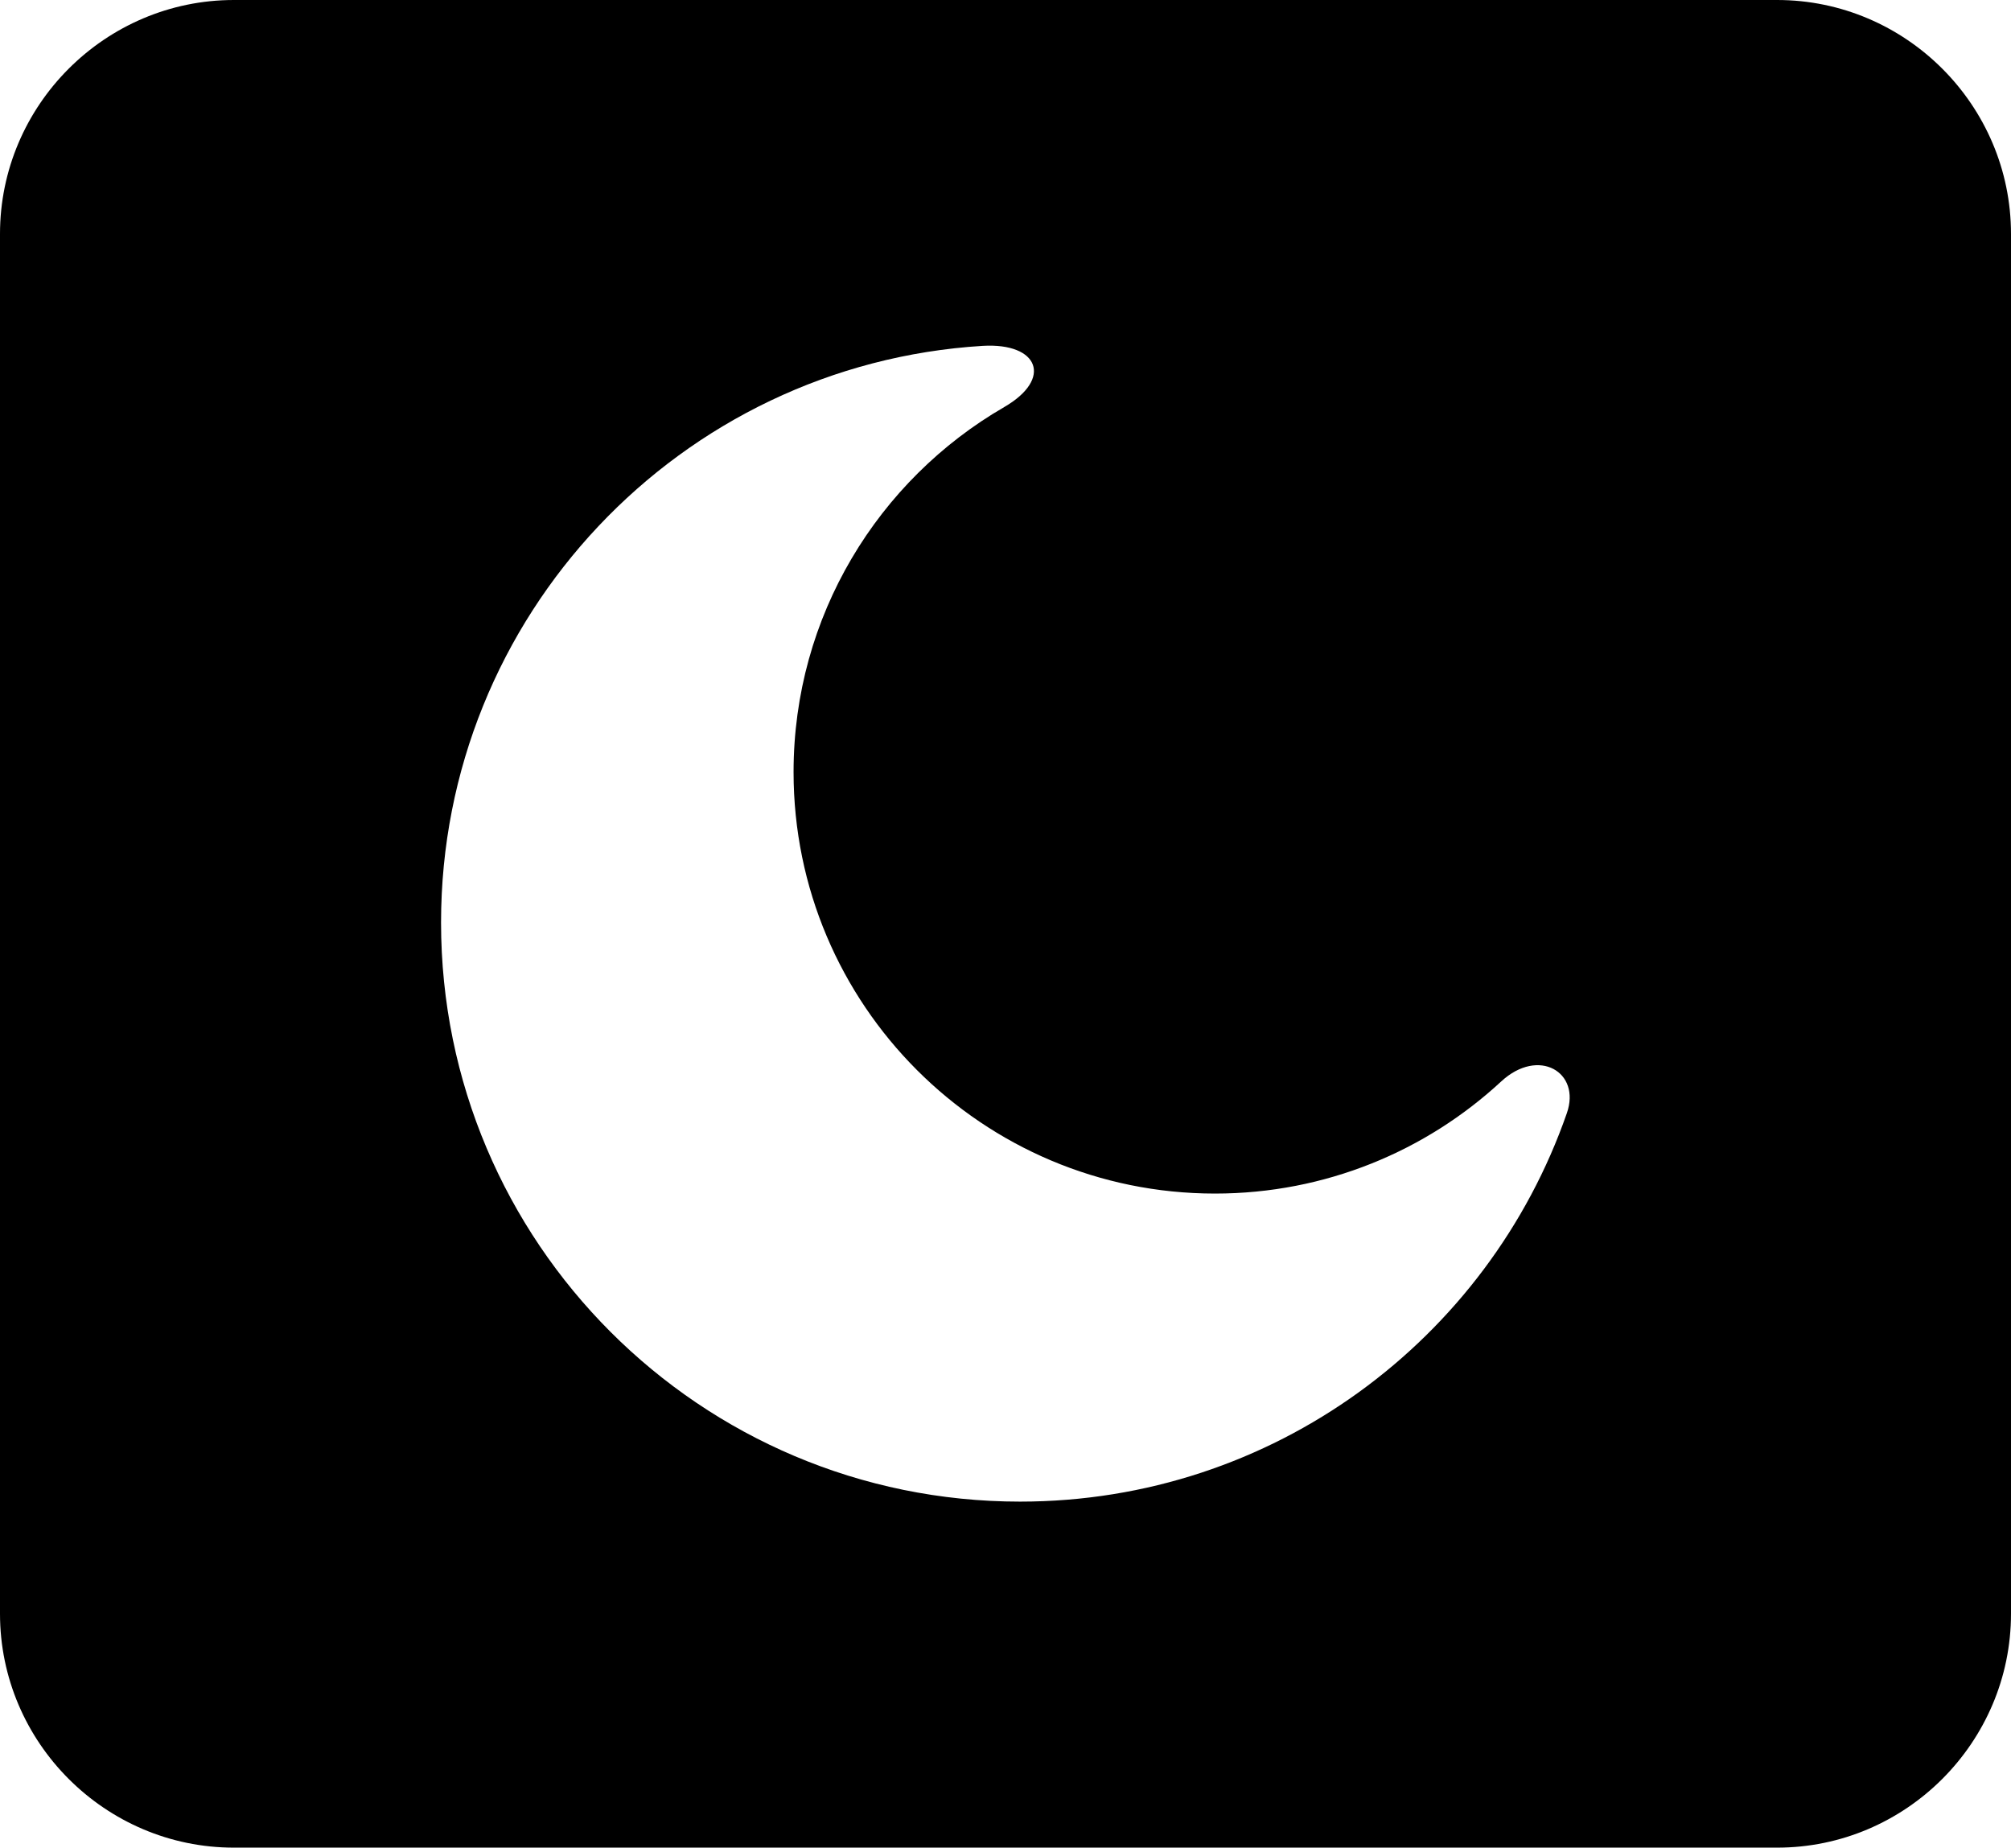
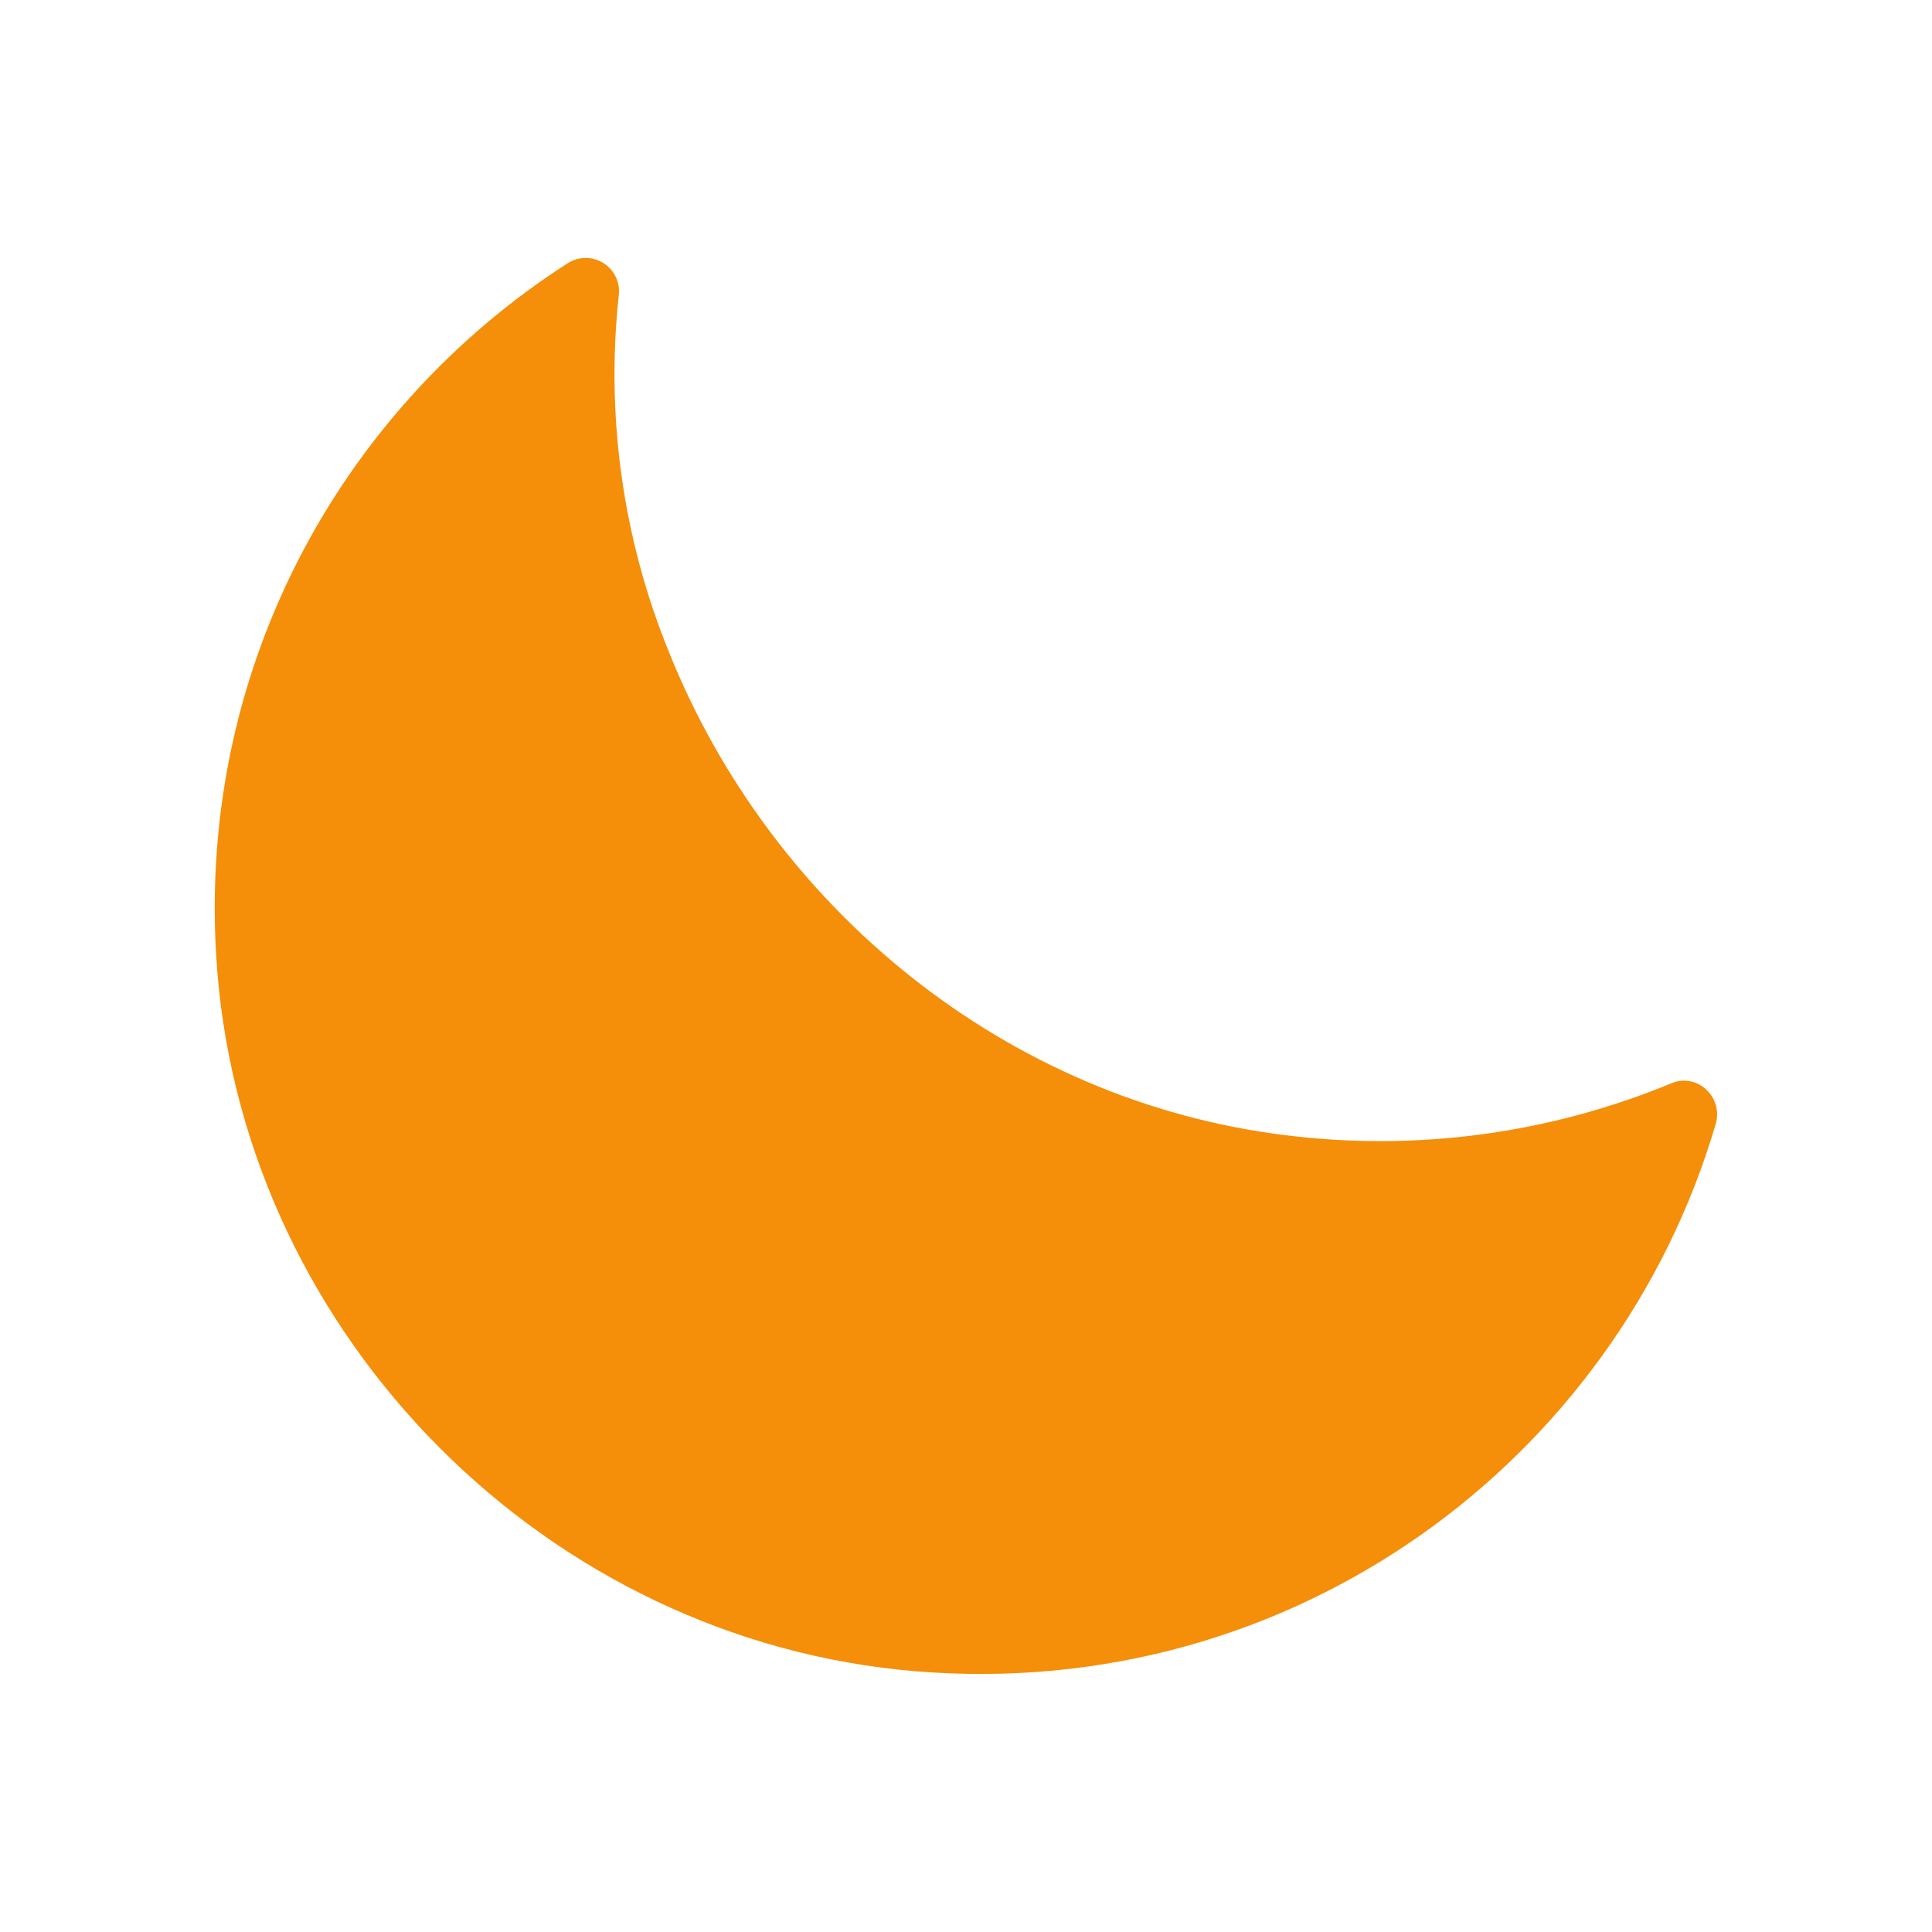
- <svg xmlns="http://www.w3.org/2000/svg" version="1.1" id="Layer_1" x="0px" y="0px" viewBox="0 0 122.88 112.88" style="enable-background:new 0 0 122.88 112.88" xml:space="preserve">
-   <style type="text/css">.st0{fill-rule:evenodd;clip-rule:evenodd;}</style>
-   <g>
-     <path class="st0" d="M14.29,0h94.3c7.86,0,14.29,6.43,14.29,14.29v84.3c0,7.86-6.43,14.29-14.29,14.29h-94.3 C6.43,112.88,0,106.45,0,98.59v-84.3C0,6.43,6.43,0,14.29,0L14.29,0z M61.36,24.87c-7.69,4.45-12.87,12.77-12.87,22.3 c0,14.22,11.53,25.75,25.75,25.75c6.75,0,12.9-2.6,17.49-6.85c2.28-2.11,4.89-0.57,4.01,1.94c-4.81,13.82-17.95,23.73-33.41,23.73 c-19.54,0-35.38-15.84-35.38-35.38c0-18.72,14.61-34.1,33.1-35.23C63.47,20.93,64.35,23.14,61.36,24.87L61.36,24.87z" />
+ <svg xmlns="http://www.w3.org/2000/svg" id="SvgjsSvg1019" width="288" height="288" version="1.1">
+   <defs id="SvgjsDefs1020" />
+   <g id="SvgjsG1021" transform="matrix(1,0,0,1,0,0)">
+     <svg id="Layer_1" x="0" y="0" version="1.1" viewBox="0 0 29 29" xml:space="preserve" width="288" height="288">
+       <path d="M19.282 17.038c-4.15-.513-7.691-3.379-9.245-7.261a11.042 11.042 0 0 1-.748-5.355.5.5 0 0 0-.772-.468C5.09 6.156 2.905 10.121 3.261 14.573c.442 5.524 4.959 10.056 10.482 10.513 5.646.468 10.522-3.148 12.01-8.213.118-.402-.274-.774-.661-.614a11.43 11.43 0 0 1-5.81.779z" fill="#f58e09" class="color000 svgShape" />
+     </svg>
  </g>
</svg>
